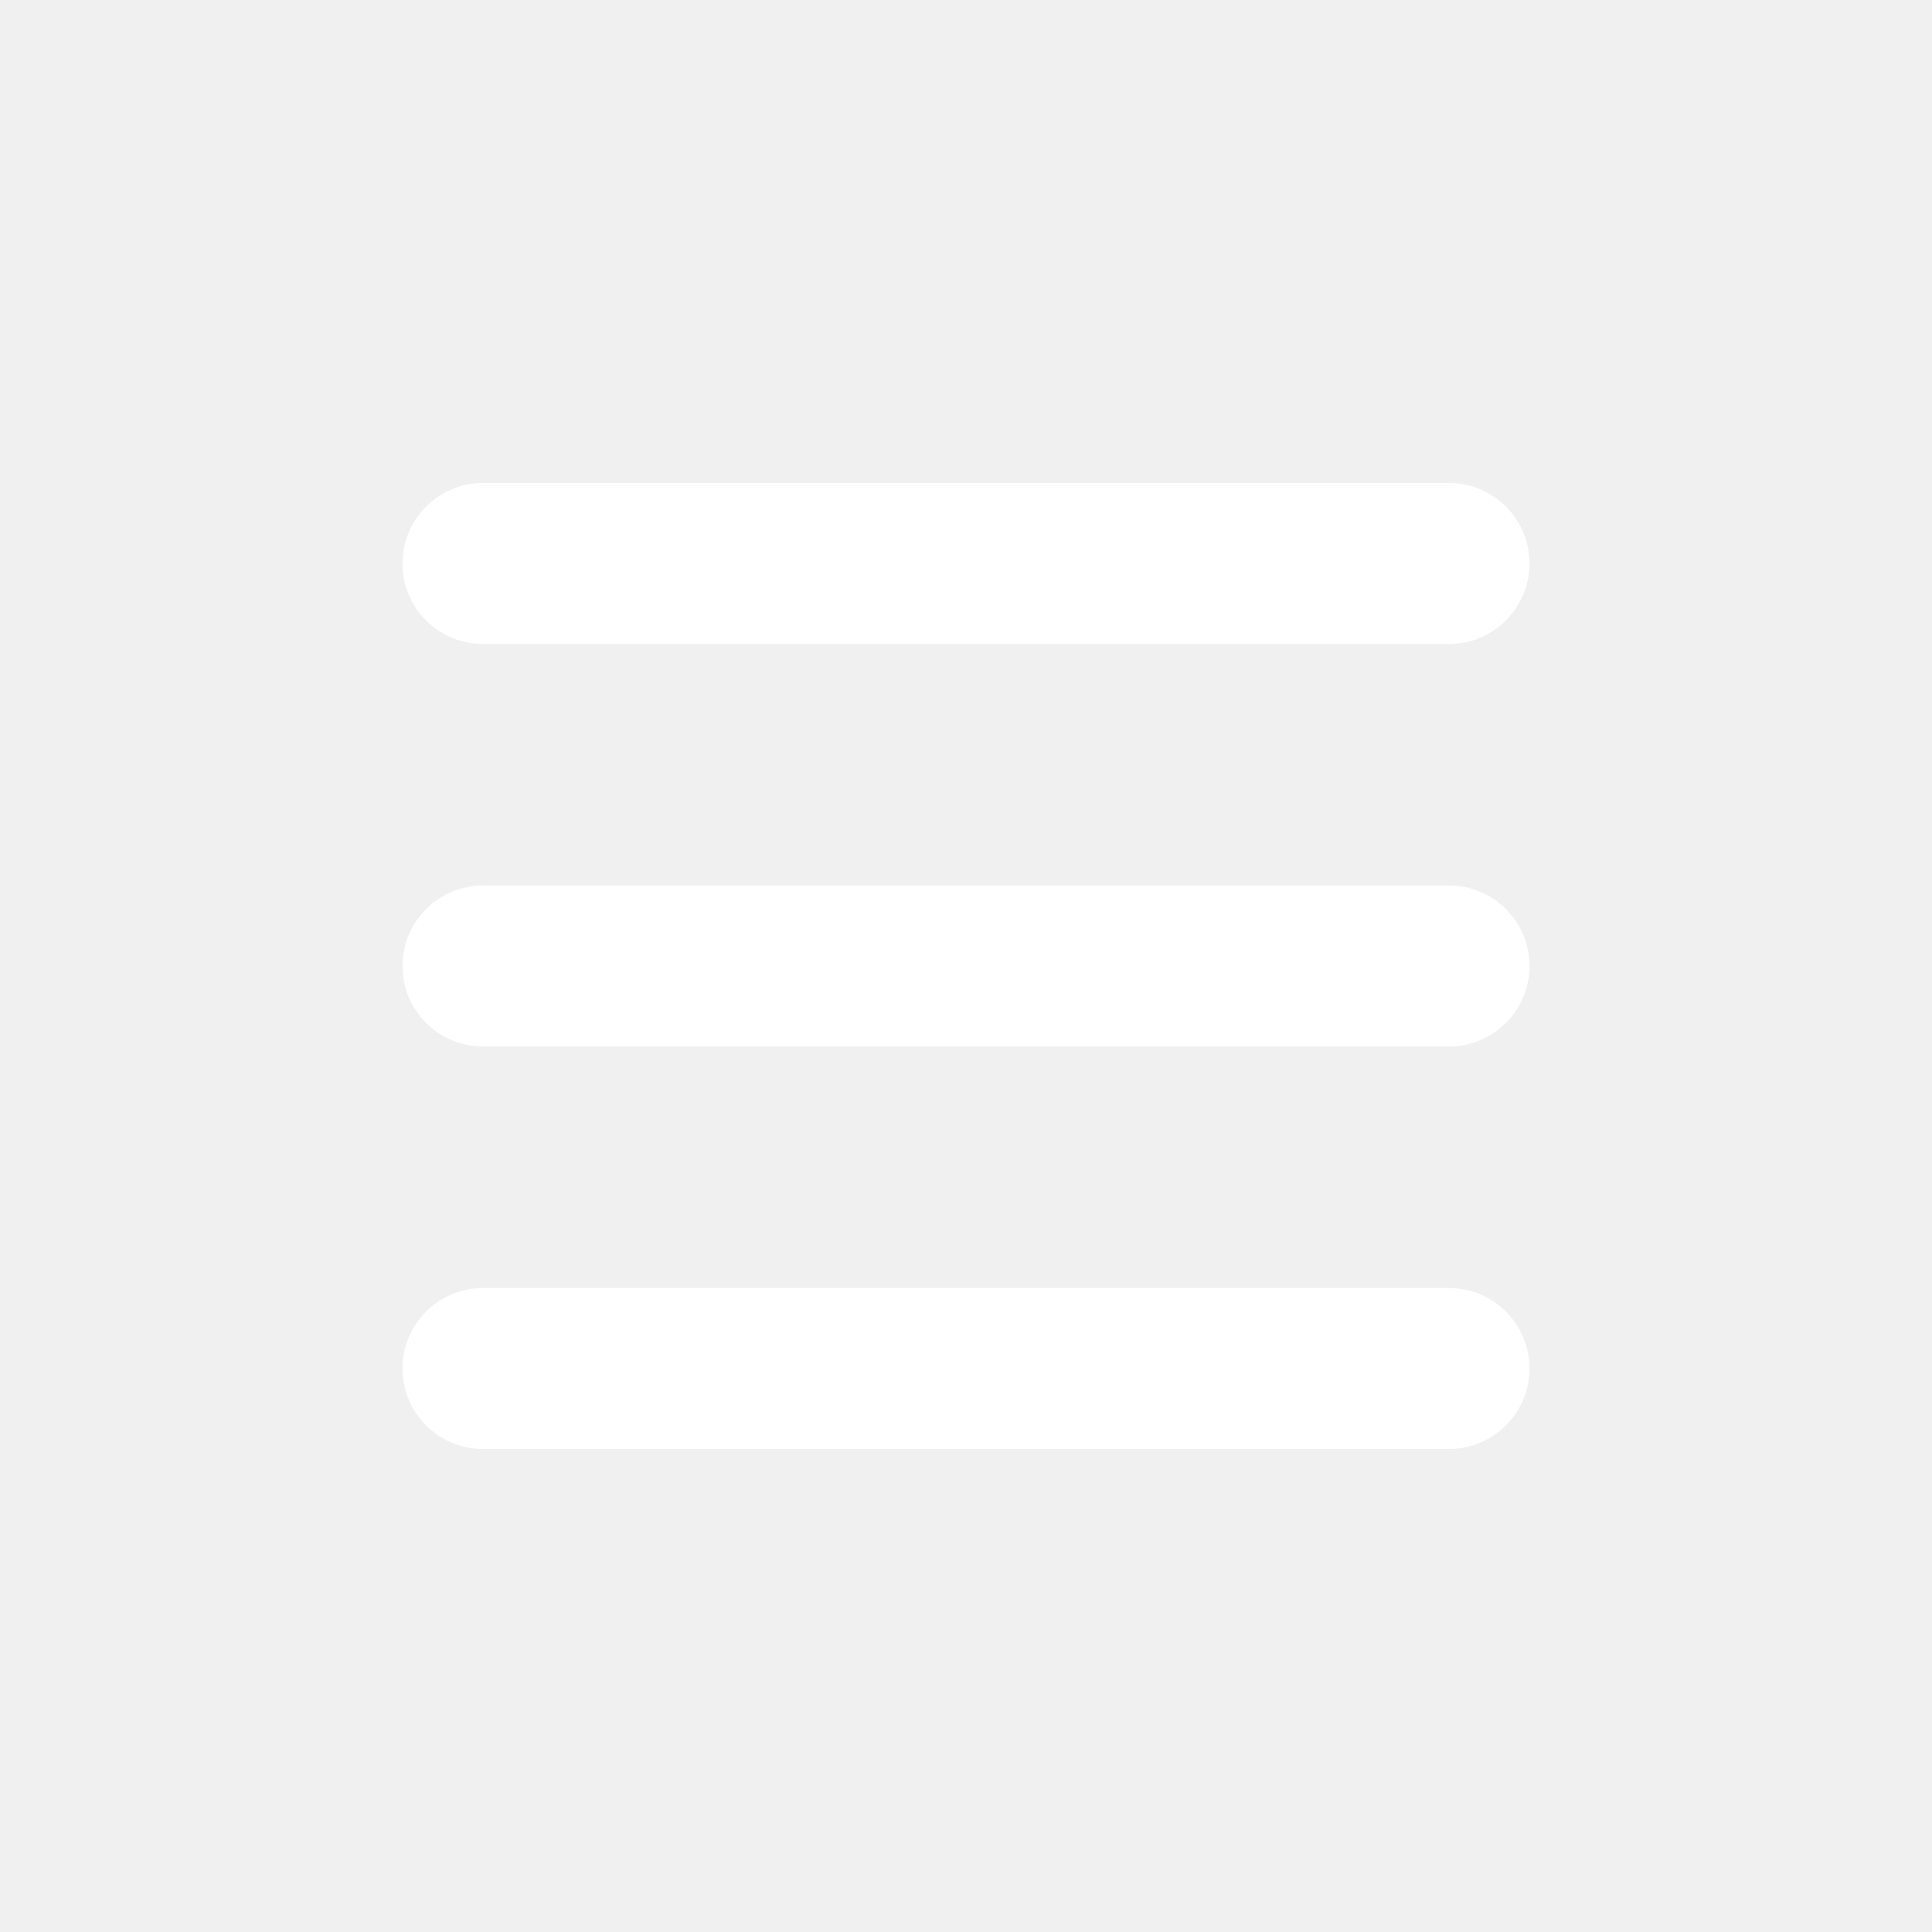
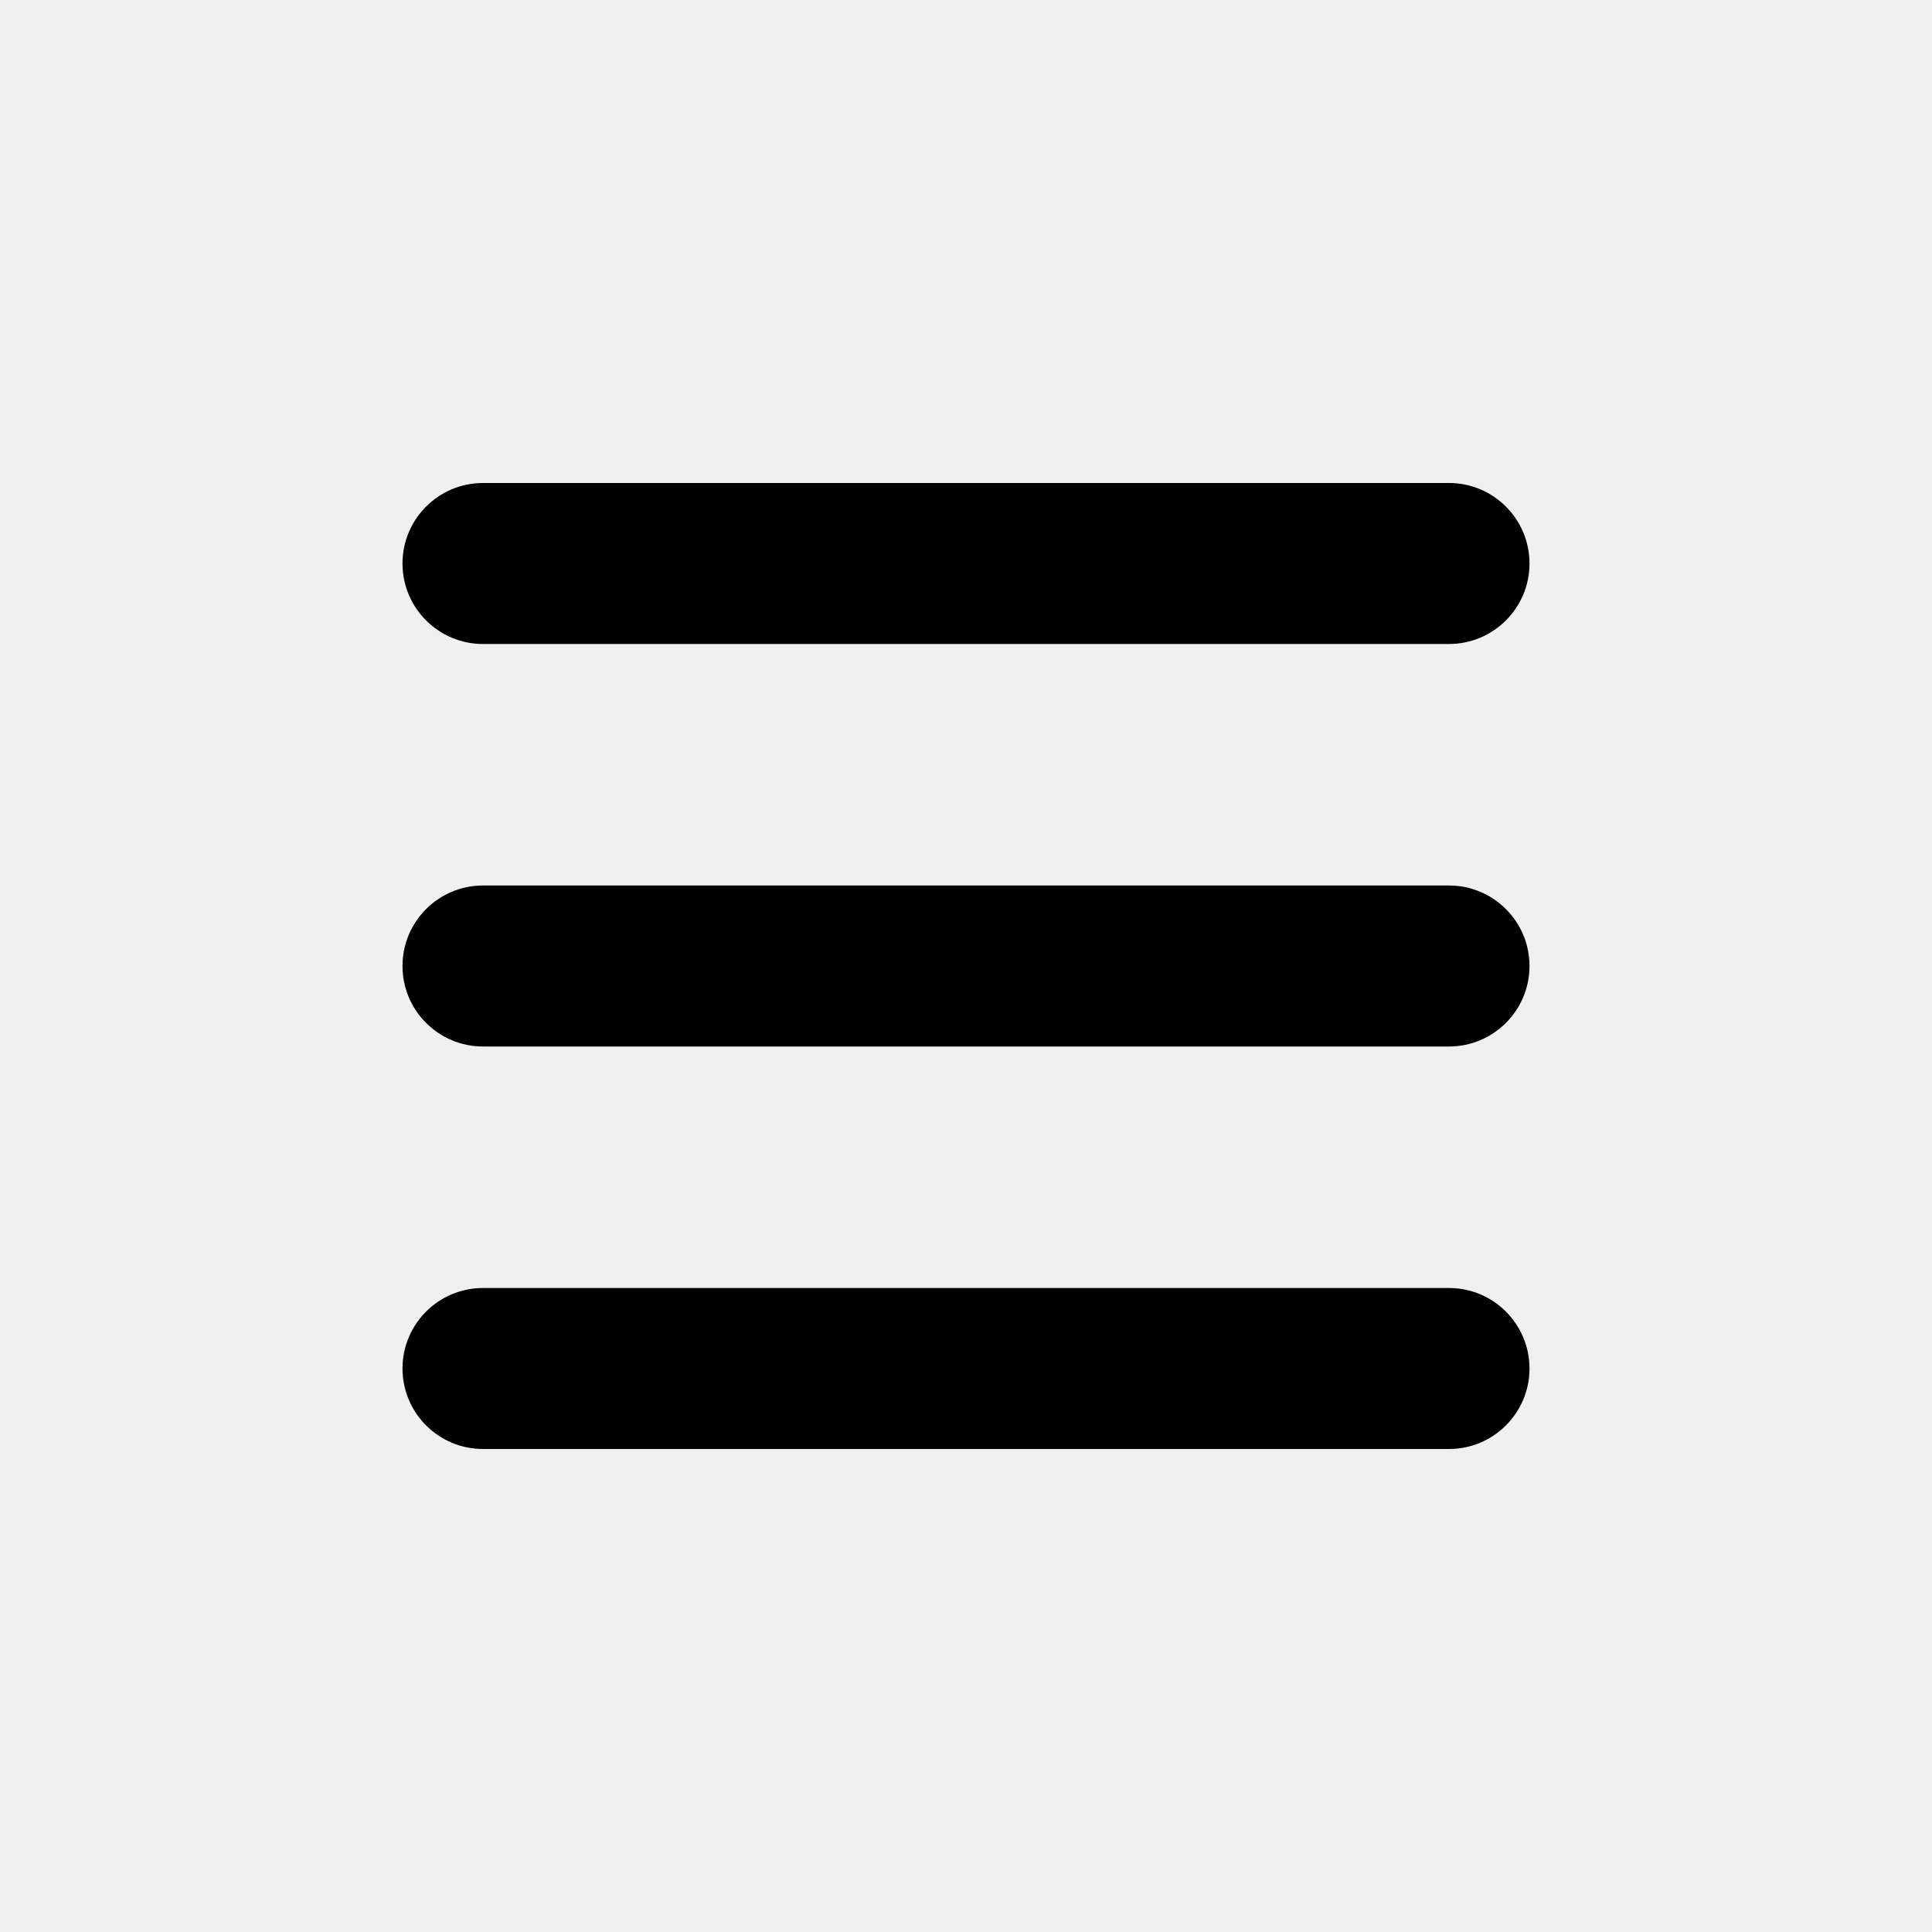
- <svg xmlns="http://www.w3.org/2000/svg" width="24" height="24" viewBox="0 0 24 24" fill="none">
-   <path fill-rule="evenodd" clip-rule="evenodd" d="M18 16C18.552 16 19 16.448 19 17C19 17.552 18.552 18 18 18H6C5.448 18 5 17.552 5 17C5 16.448 5.448 16 6 16H18ZM18 11C18.552 11 19 11.448 19 12C19 12.552 18.552 13 18 13H6C5.448 13 5 12.552 5 12C5 11.448 5.448 11 6 11H18ZM18 6C18.552 6 19 6.448 19 7C19 7.552 18.552 8 18 8H6C5.448 8 5 7.552 5 7C5 6.448 5.448 6 6 6H18Z" fill="white" />
+ <svg xmlns="http://www.w3.org/2000/svg" width="24" height="24" viewBox="0 0 24 24">
+   <path fill-rule="evenodd" clip-rule="evenodd" d="M18 16C18.552 16 19 16.448 19 17C19 17.552 18.552 18 18 18H6C5.448 18 5 17.552 5 17C5 16.448 5.448 16 6 16H18ZM18 11C18.552 11 19 11.448 19 12C19 12.552 18.552 13 18 13H6C5.448 13 5 12.552 5 12C5 11.448 5.448 11 6 11H18ZM18 6C18.552 6 19 6.448 19 7C19 7.552 18.552 8 18 8H6C5.448 8 5 7.552 5 7C5 6.448 5.448 6 6 6H18Z" />
</svg>
